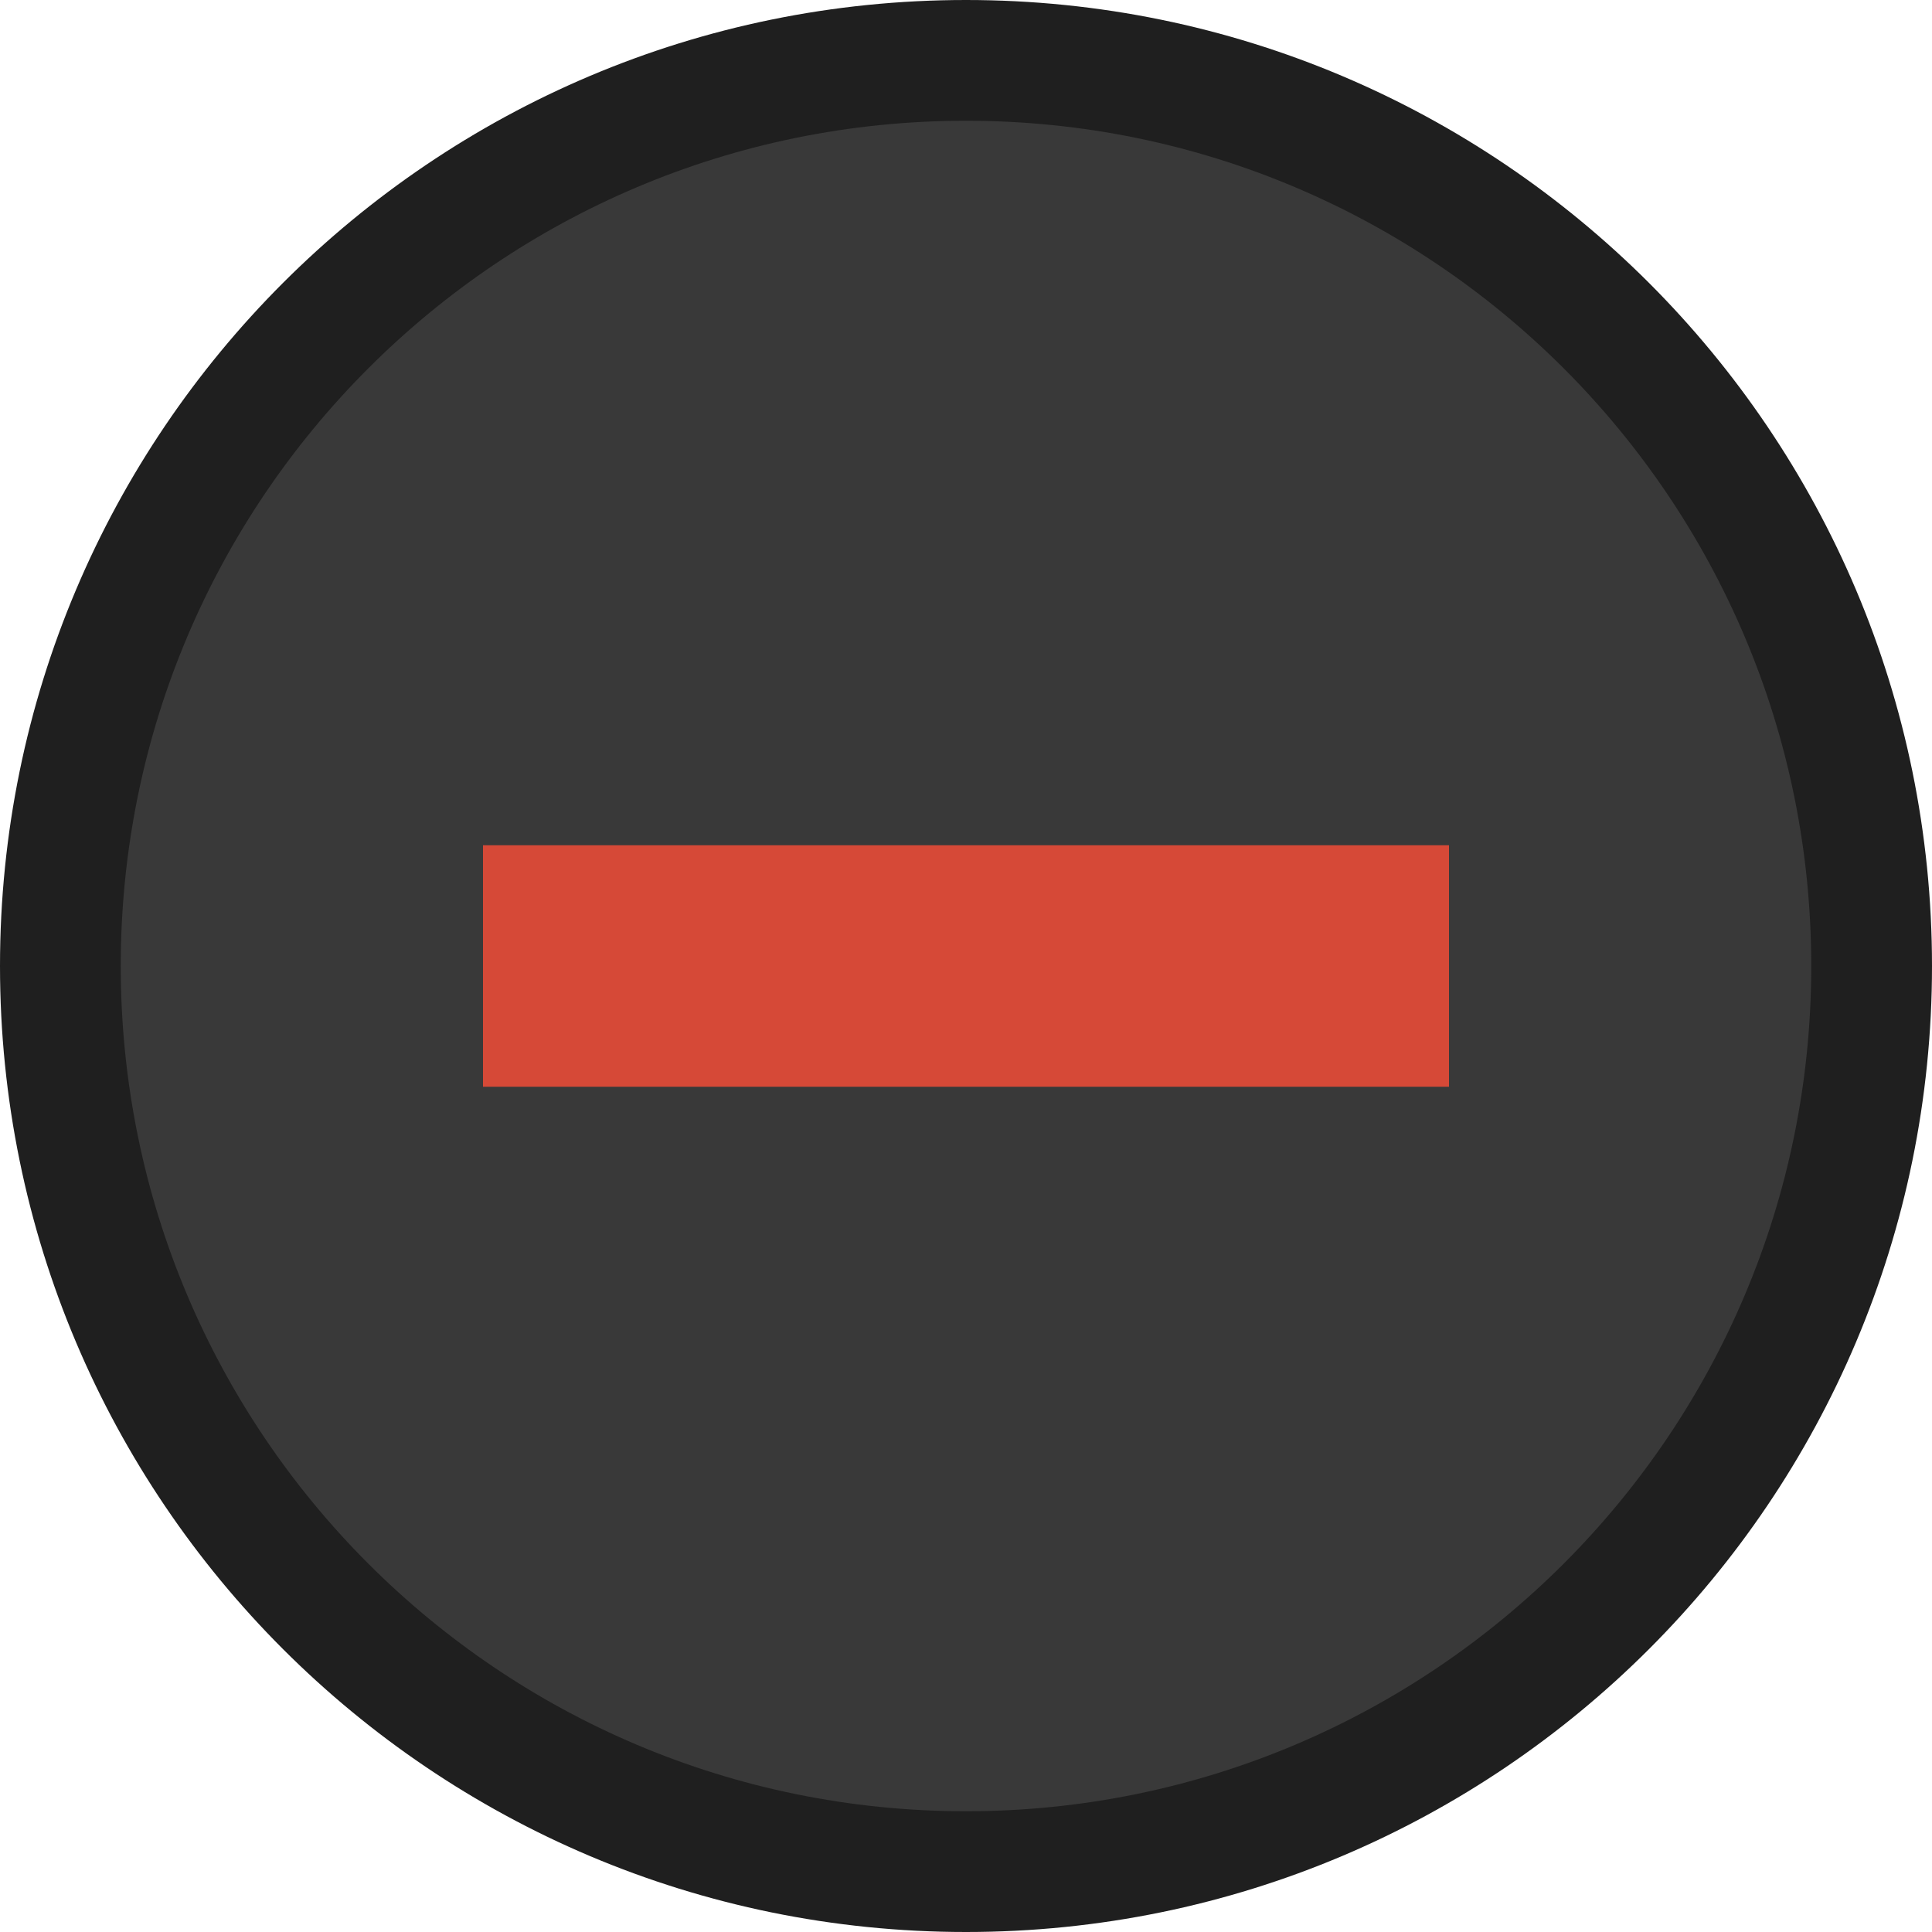
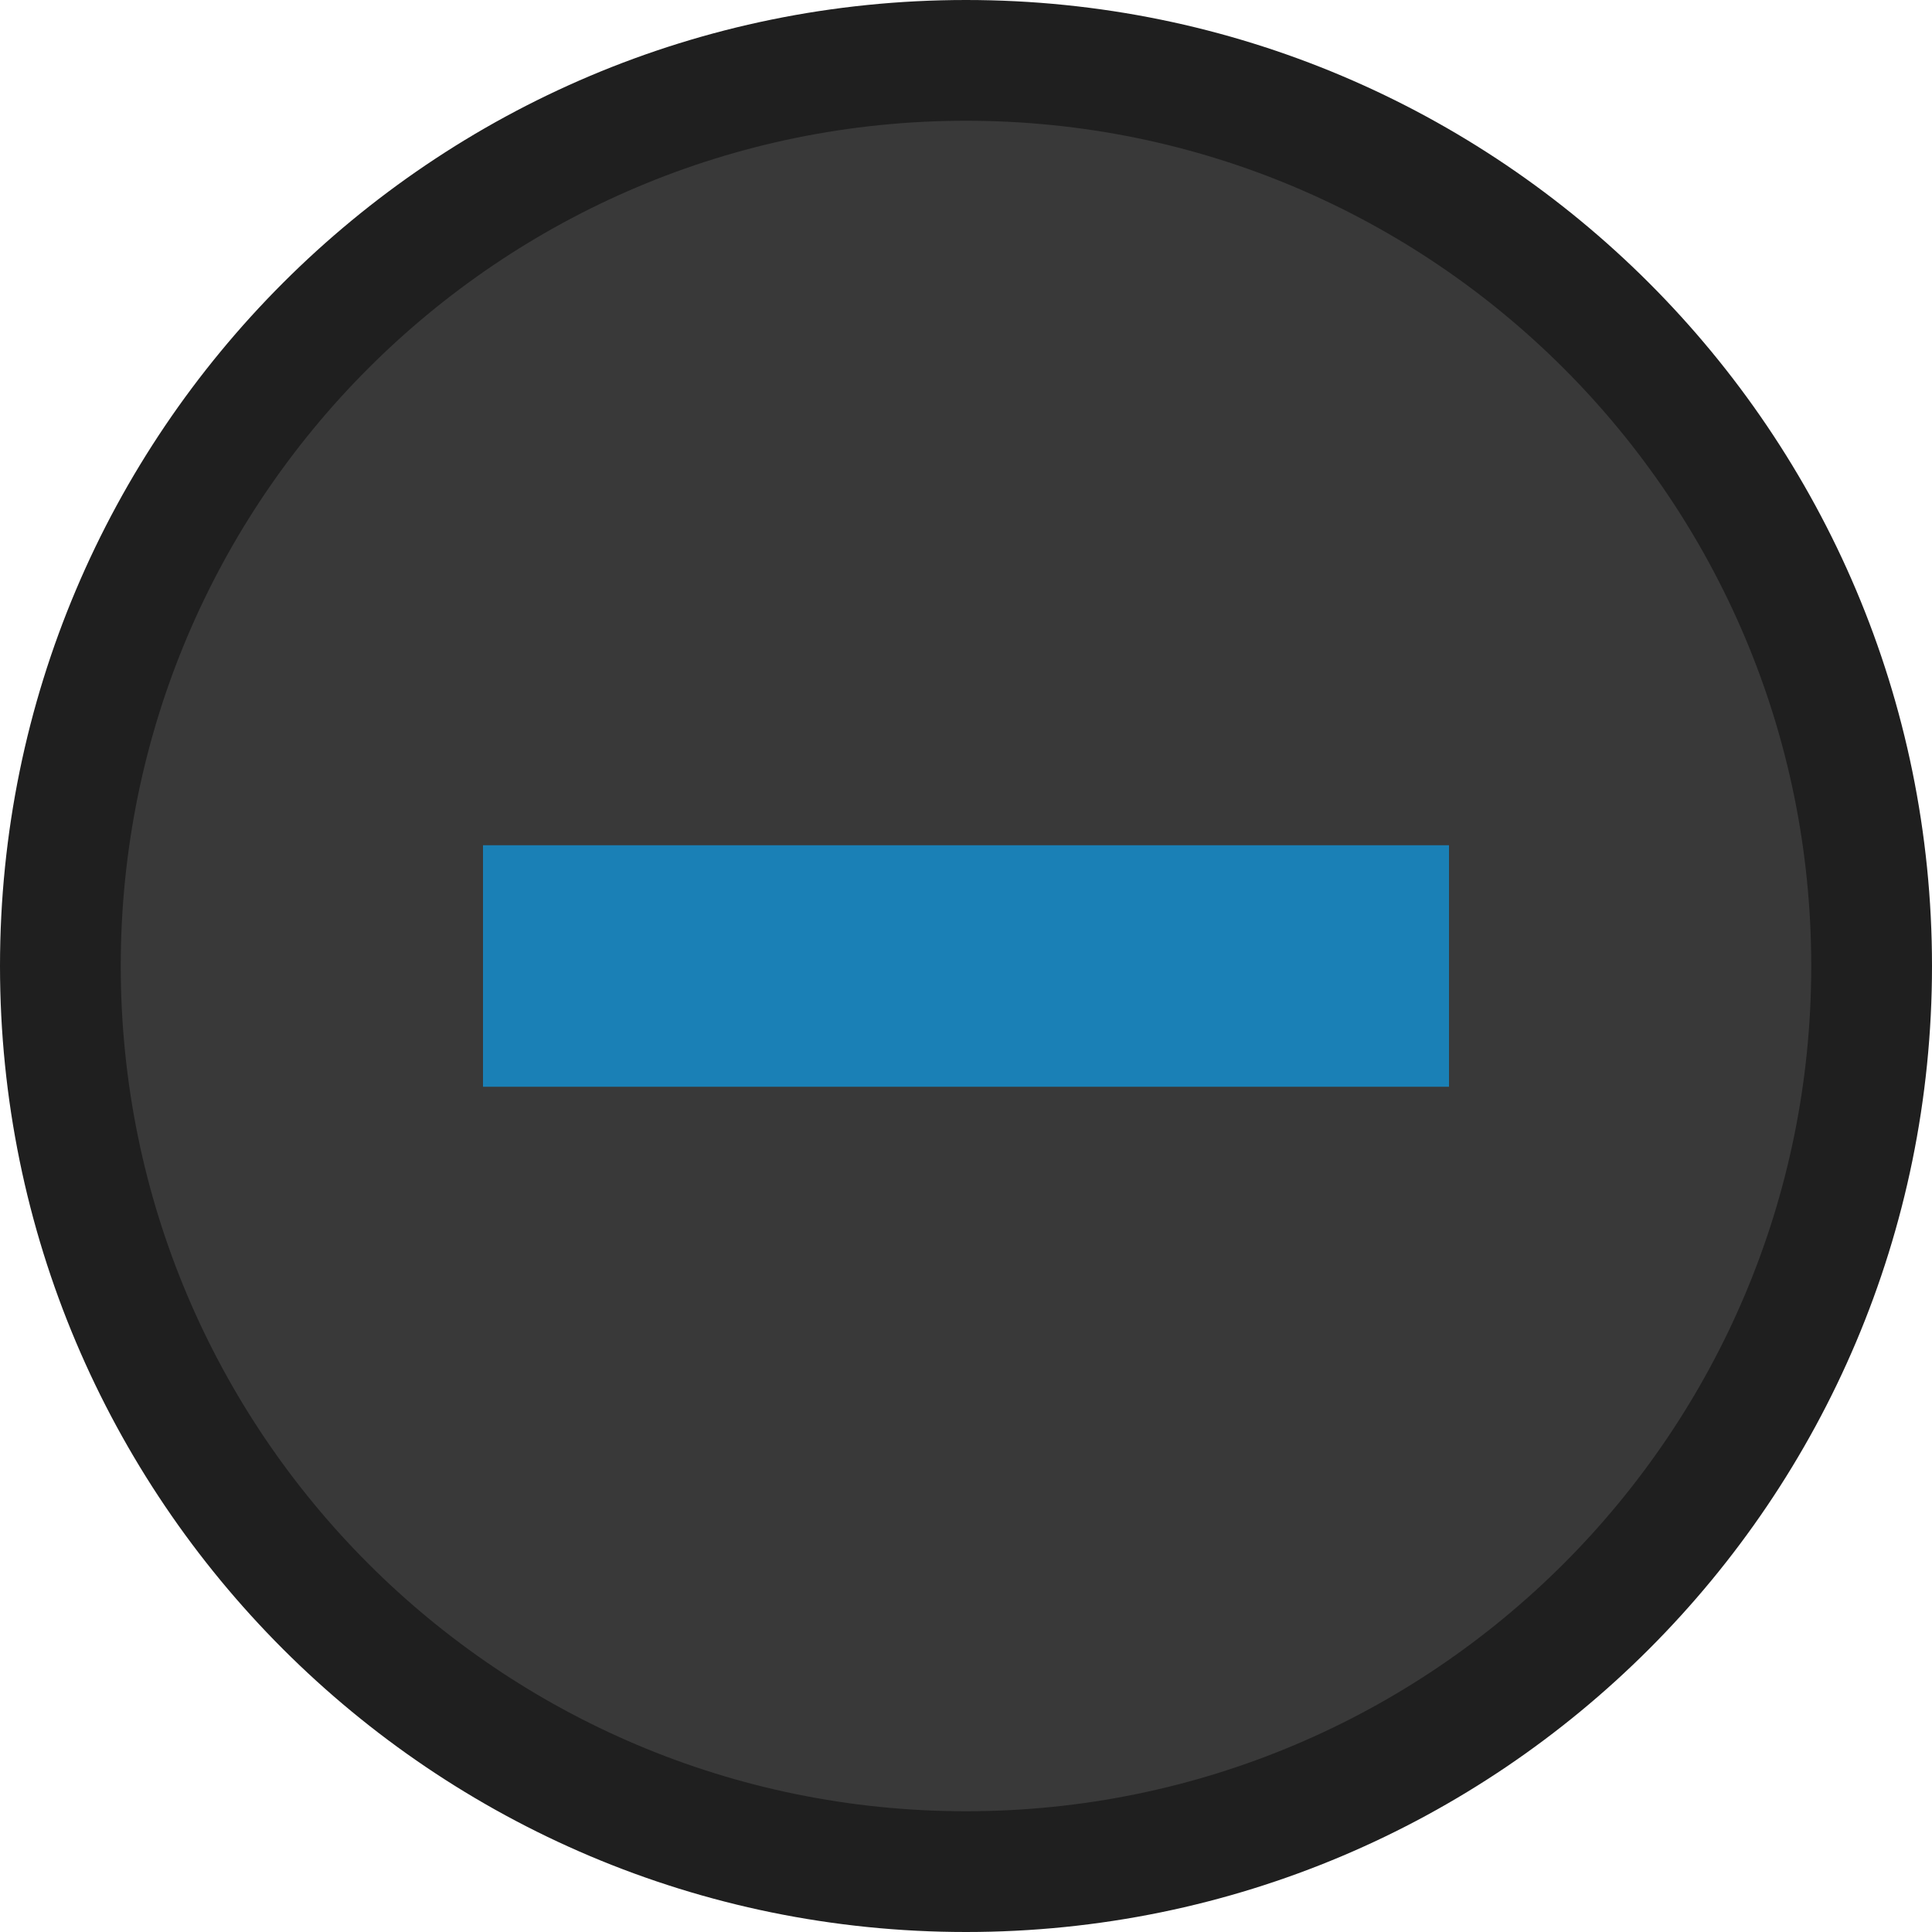
<svg xmlns="http://www.w3.org/2000/svg" viewBox="0 0 16 16">
  <g transform="translate(0 -1036.362)">
    <path style="fill:#393939" d="M 15,8 A 7,7 0 1 1 1,8 7,7 0 1 1 15,8 z" transform="matrix(1.06059 0 0 1.05421 -.46237 1036.085)" />
    <path style="fill:#1f1f1f" d="M 8 0 C 3.582 8.8817842e-16 -3.006854e-17 3.582 0 8 C 0 12.418 3.582 16 8 16 C 12.418 16 16 12.418 16 8 C 16 3.582 12.418 -1.8064254e-15 8 0 z M 8 1 C 11.866 1 15 4.134 15 8 C 15 11.866 11.866 15 8 15 C 4.134 15 1 11.866 1 8 C 1 4.134 4.134 1 8 1 z " transform="translate(0 1036.362)" />
-     <rect width="8" x="4" y="7" height="2" style="fill:#d64937" transform="translate(0 1036.362)" />
+     <rect width="8" x="4" y="7" height="2" style="fill:#1a80b6" transform="translate(0 1036.362)" />
  </g>
</svg>
